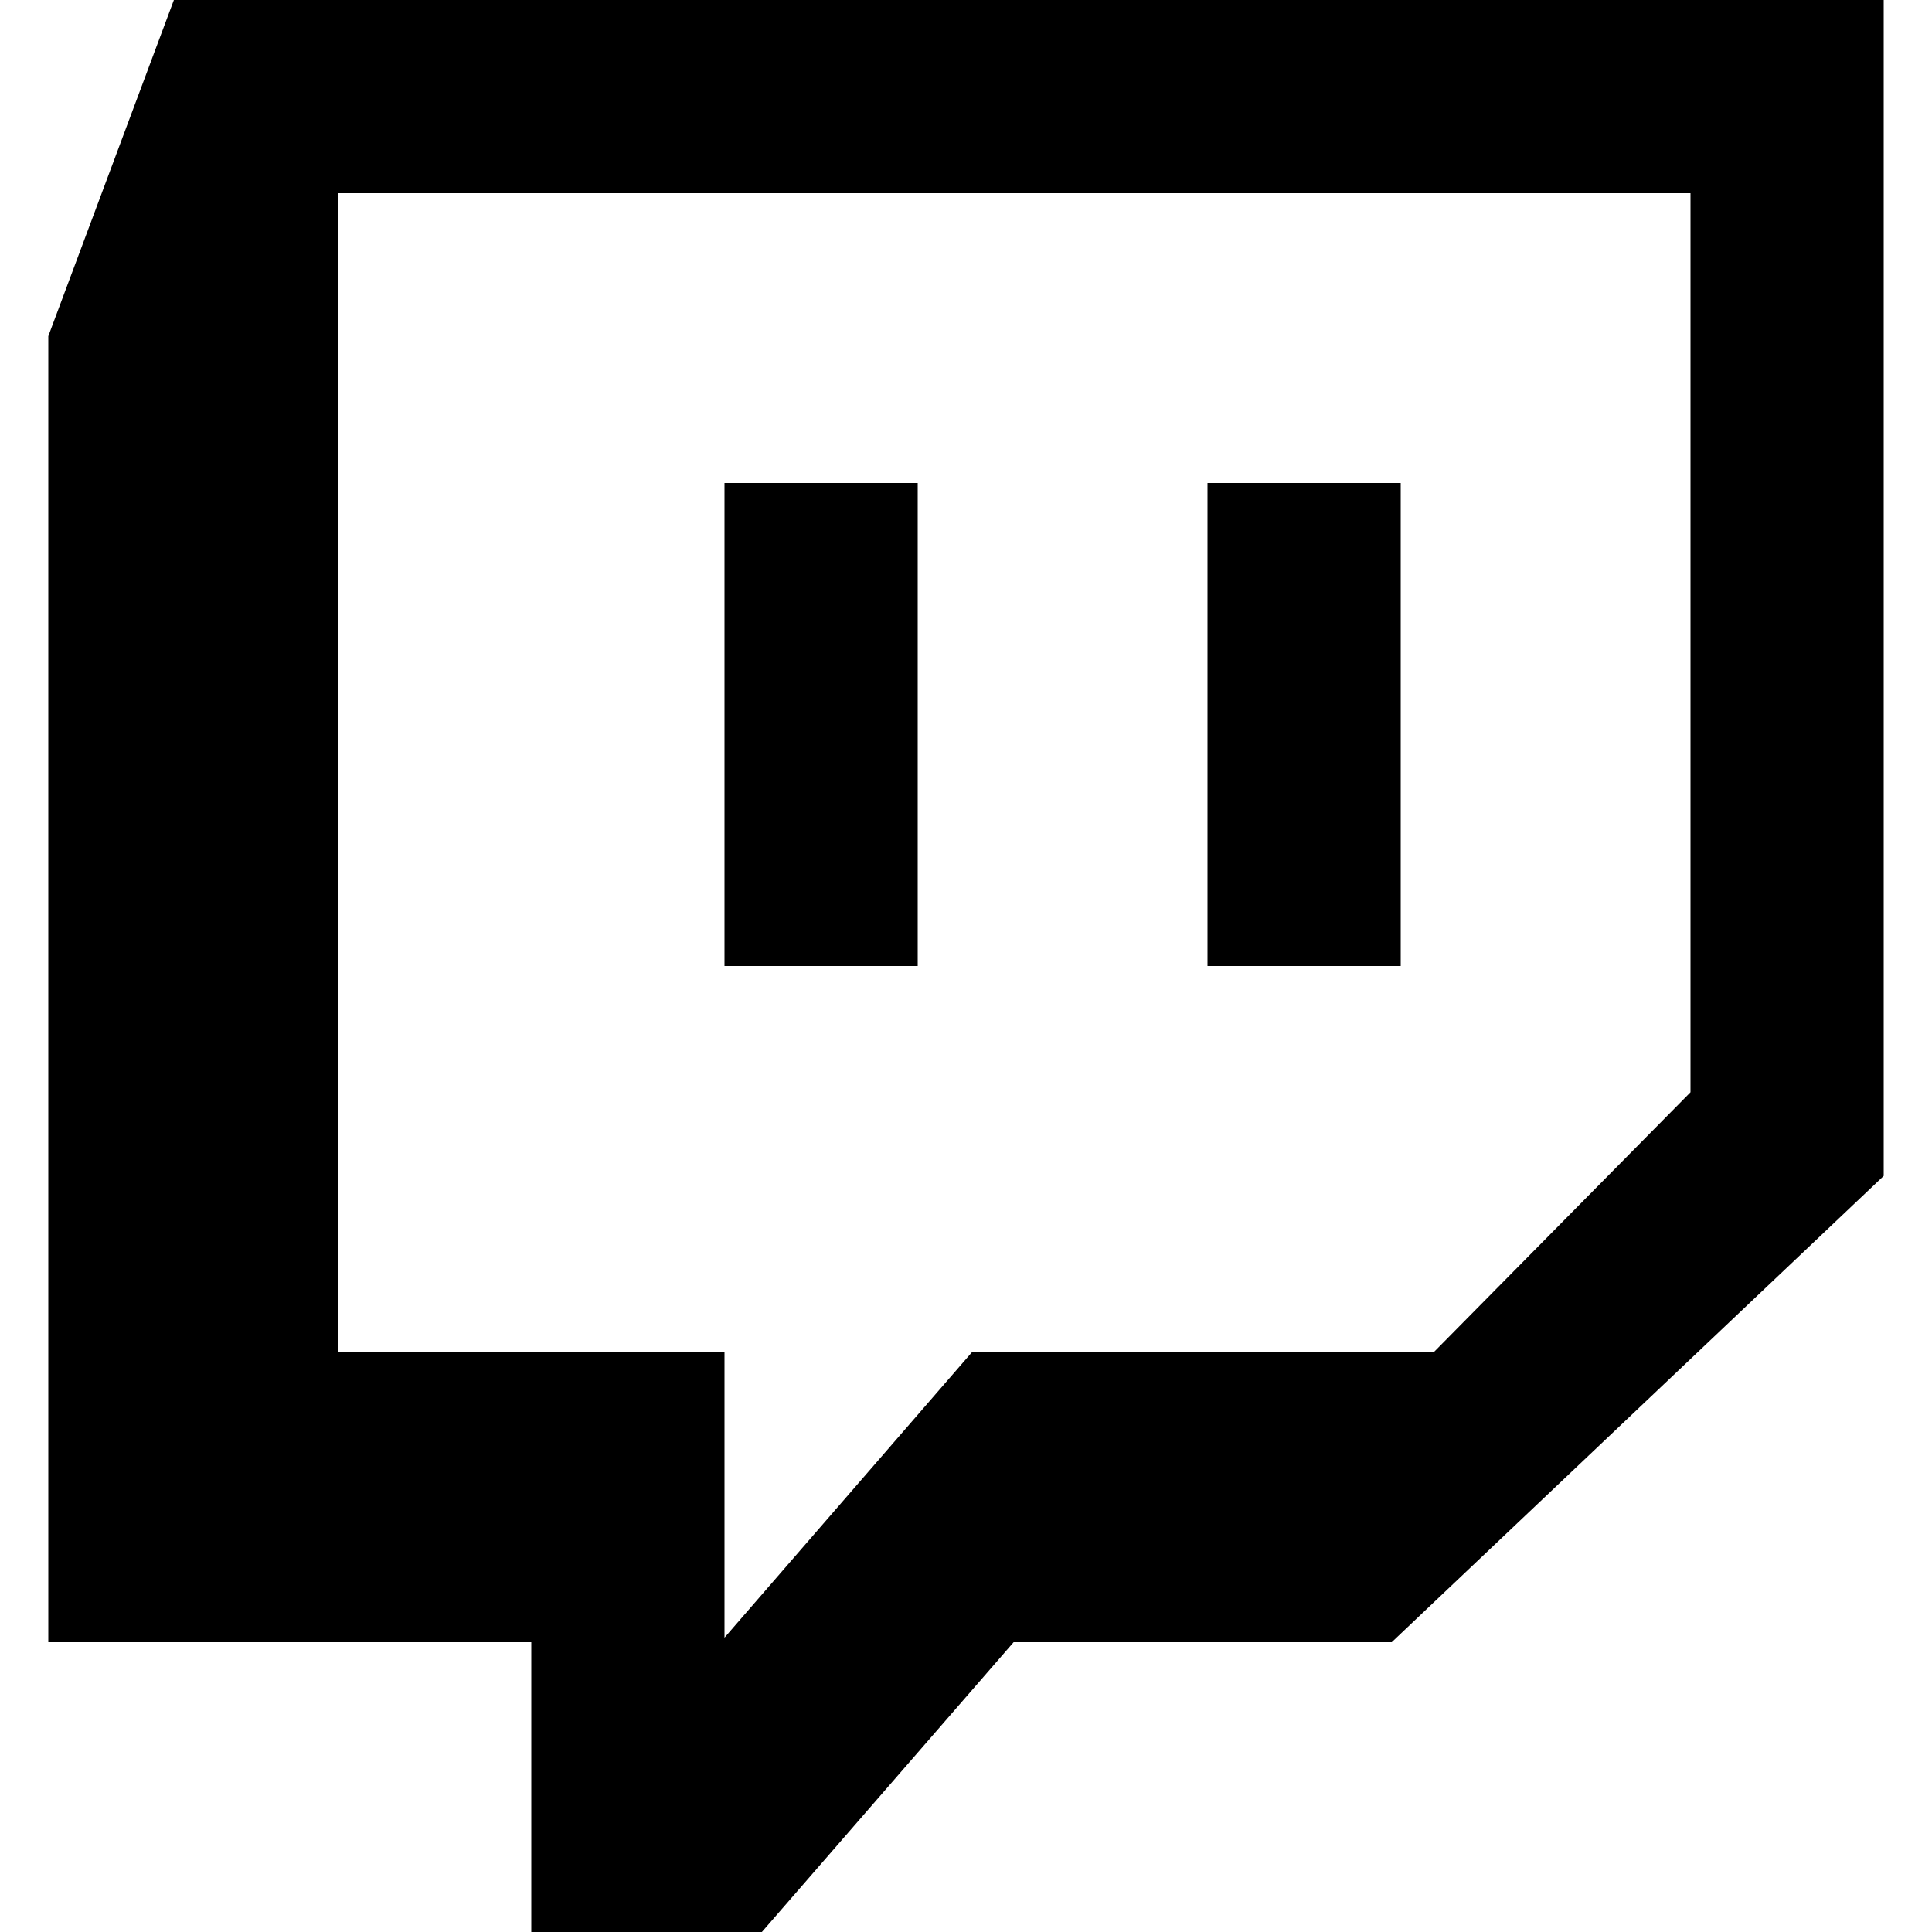
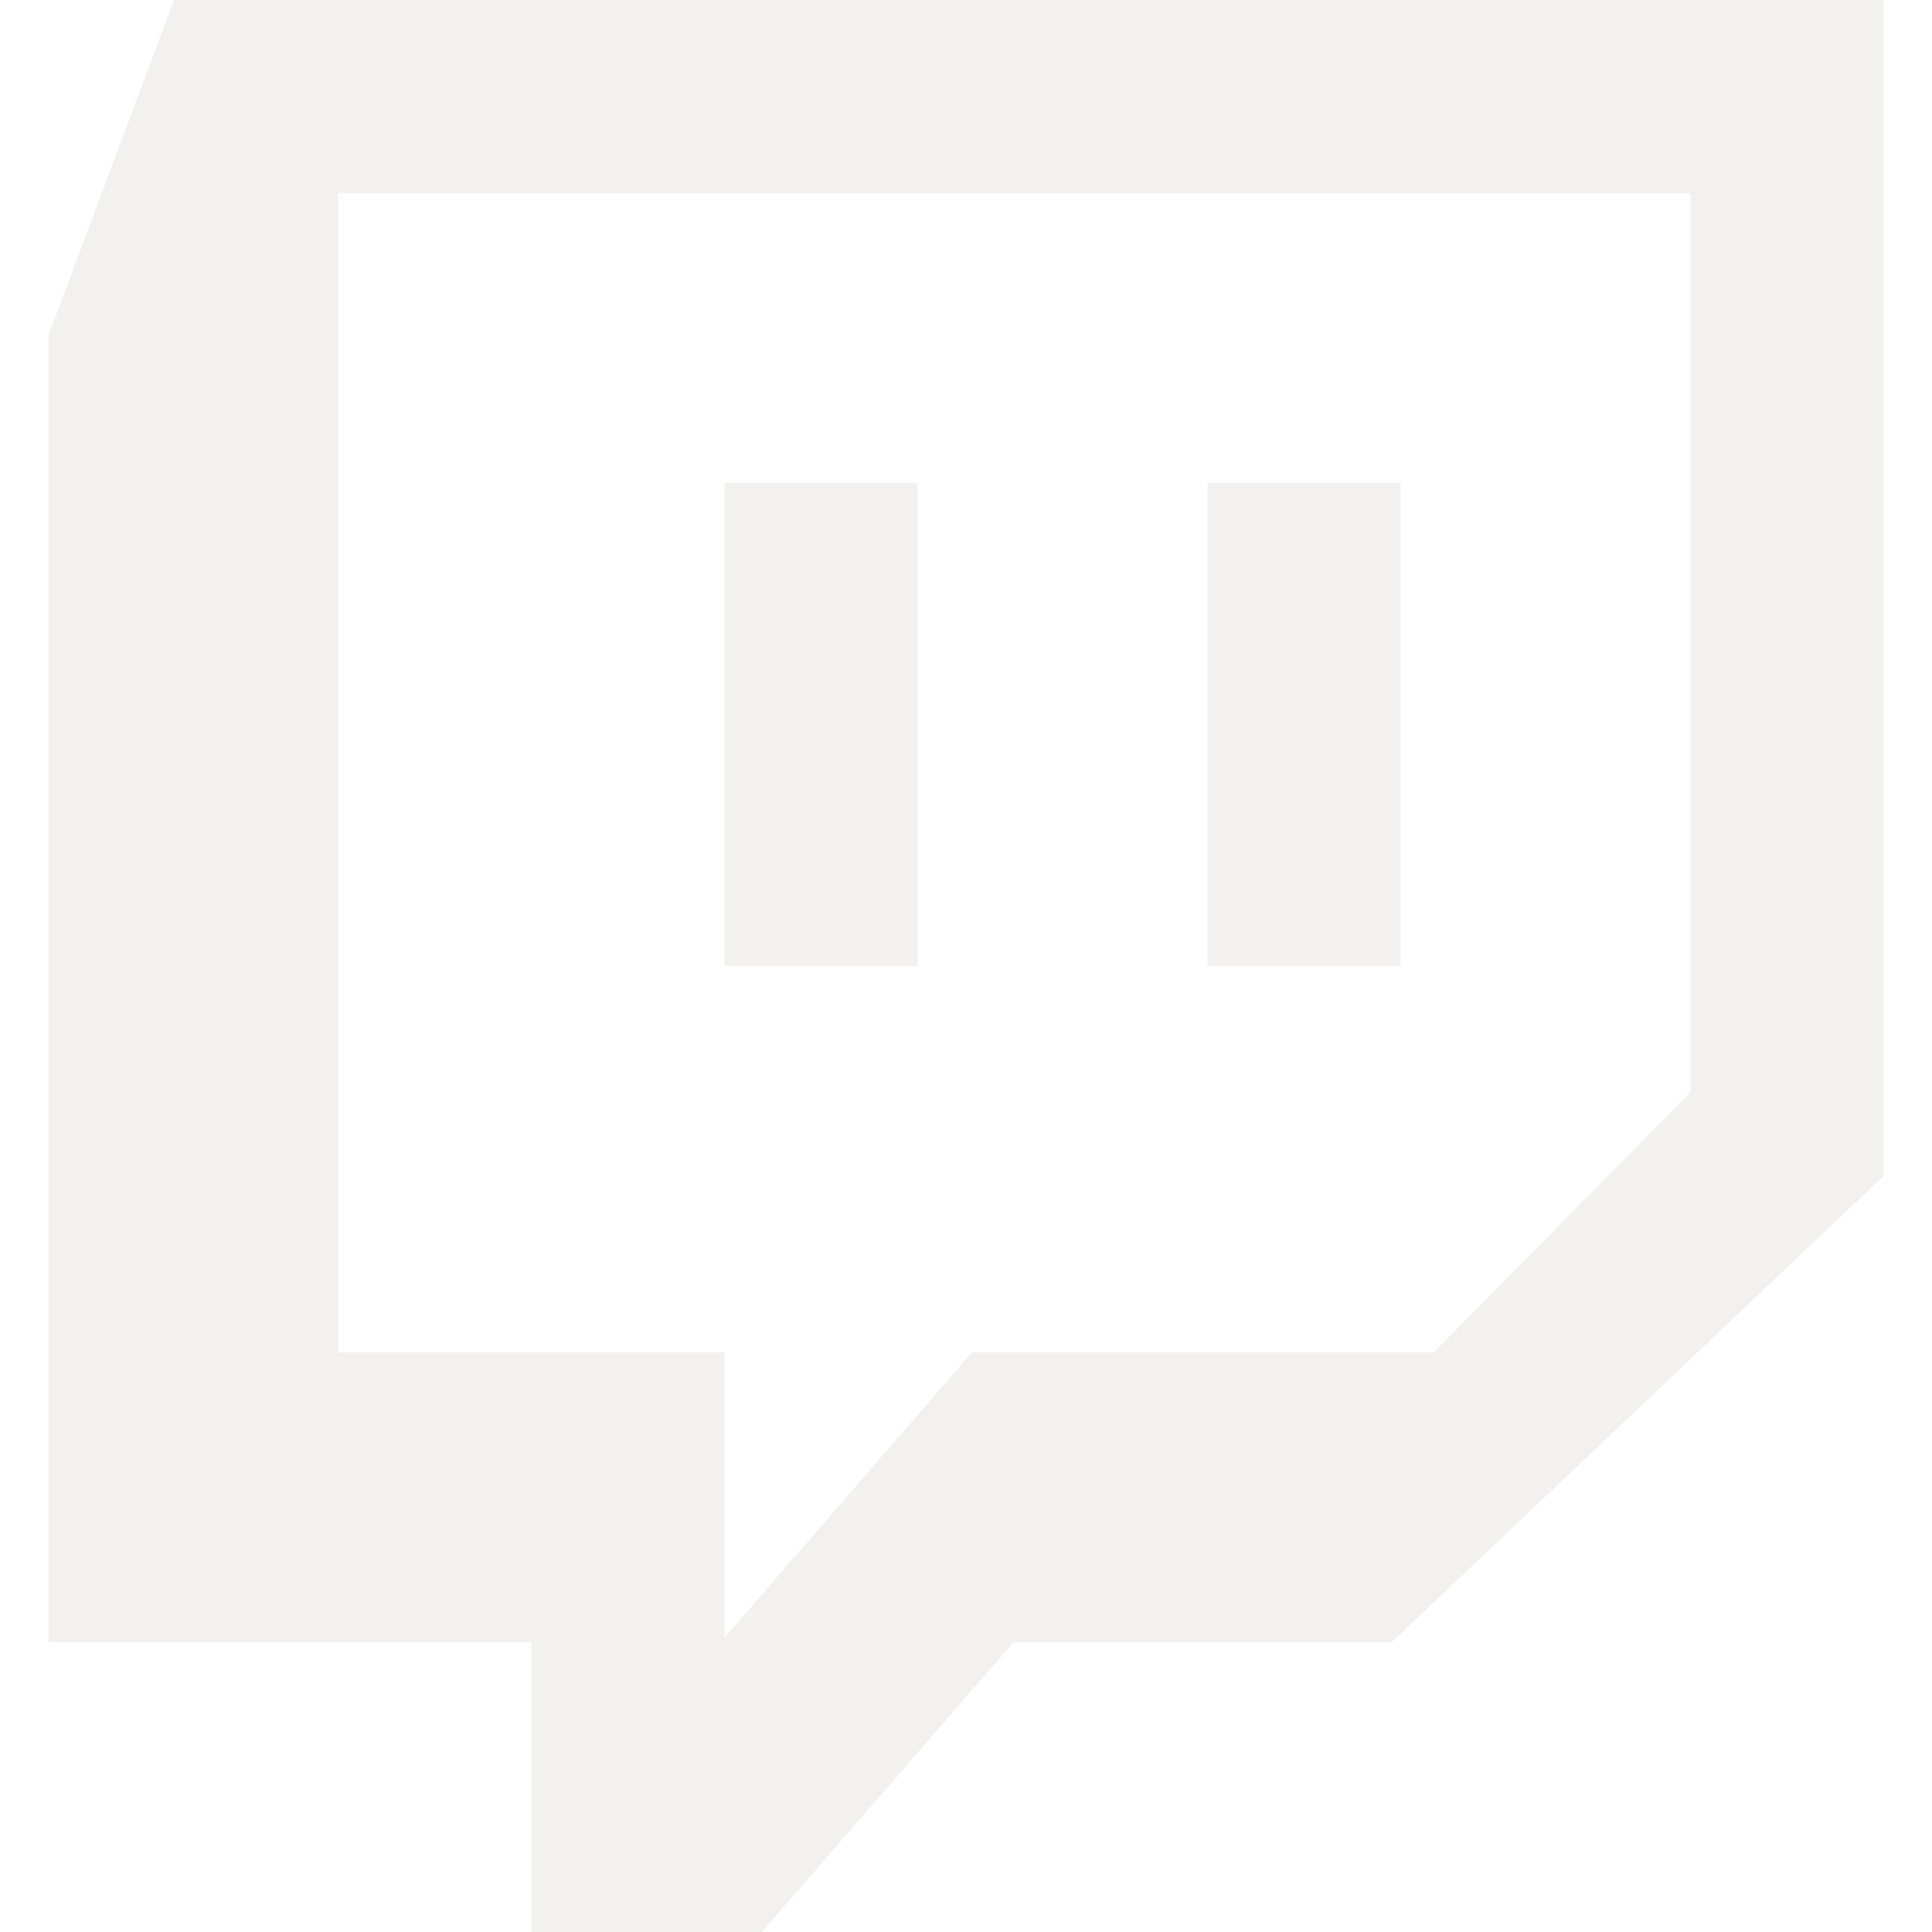
<svg xmlns="http://www.w3.org/2000/svg" width="800px" height="800px" viewBox="-0.5 0 20 20" version="1.1">
  <defs>

</defs>
  <g id="Page-1" stroke="none" stroke-width="1" fill="none" fill-rule="evenodd">
-     <g id="Dribbble-Light-Preview" transform="translate(-141, -7399)" fill="#000000">
+     <g id="Dribbble-Light-Preview" transform="translate(-141, -7399)" fill="#f2f1f0">
      <g id="icons" transform="translate(56, 160)">
        <path d="M97,7249 L99,7249 L99,7244 L97,7244 L97,7249 Z M92,7249 L94,7249 L94,7244 L92,7244 L92,7249 Z M102,7250.307 L102,7241 L88,7241 L88,7253 L92,7253 L92,7255.953 L94.56,7253 L99.34,7253 L102,7250.307 Z M98.907,7256 L94.993,7256 L92.387,7259 L90,7259 L90,7256 L85,7256 L85,7242.48 L86.3,7239 L104,7239 L104,7251.173 L98.907,7256 Z" id="twitch-[#182]">

</path>
      </g>
    </g>
  </g>
</svg>
